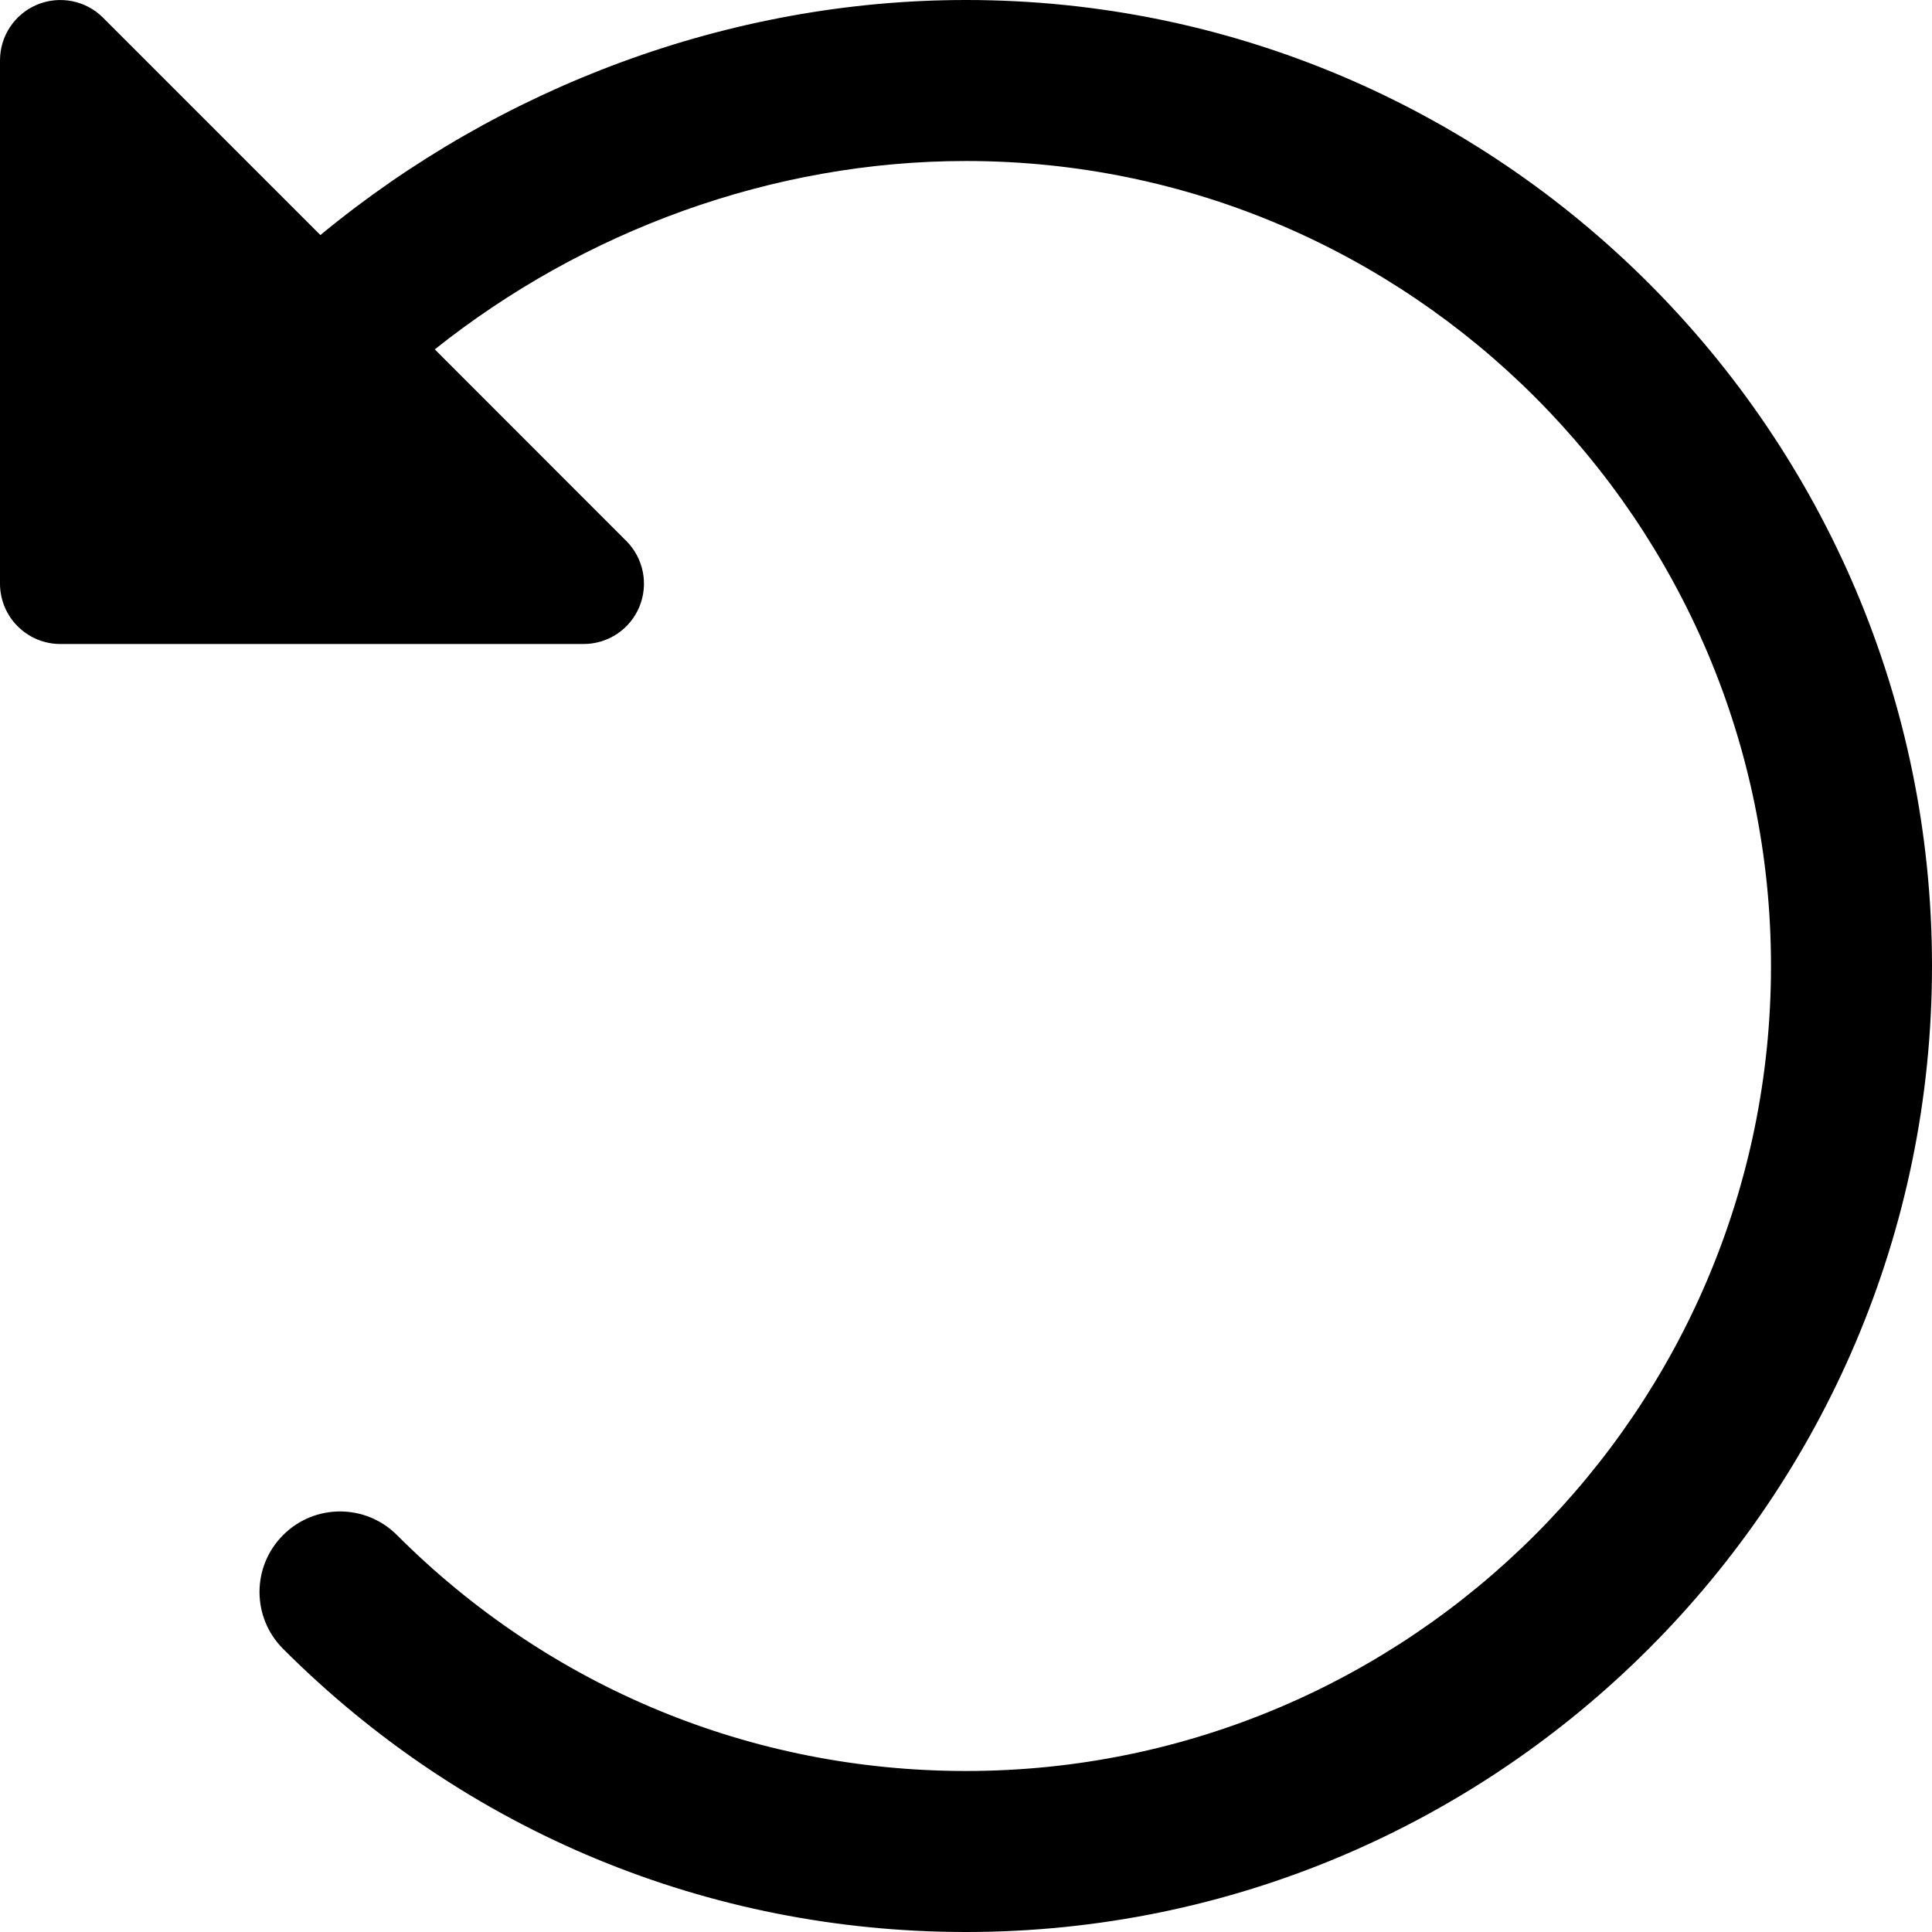
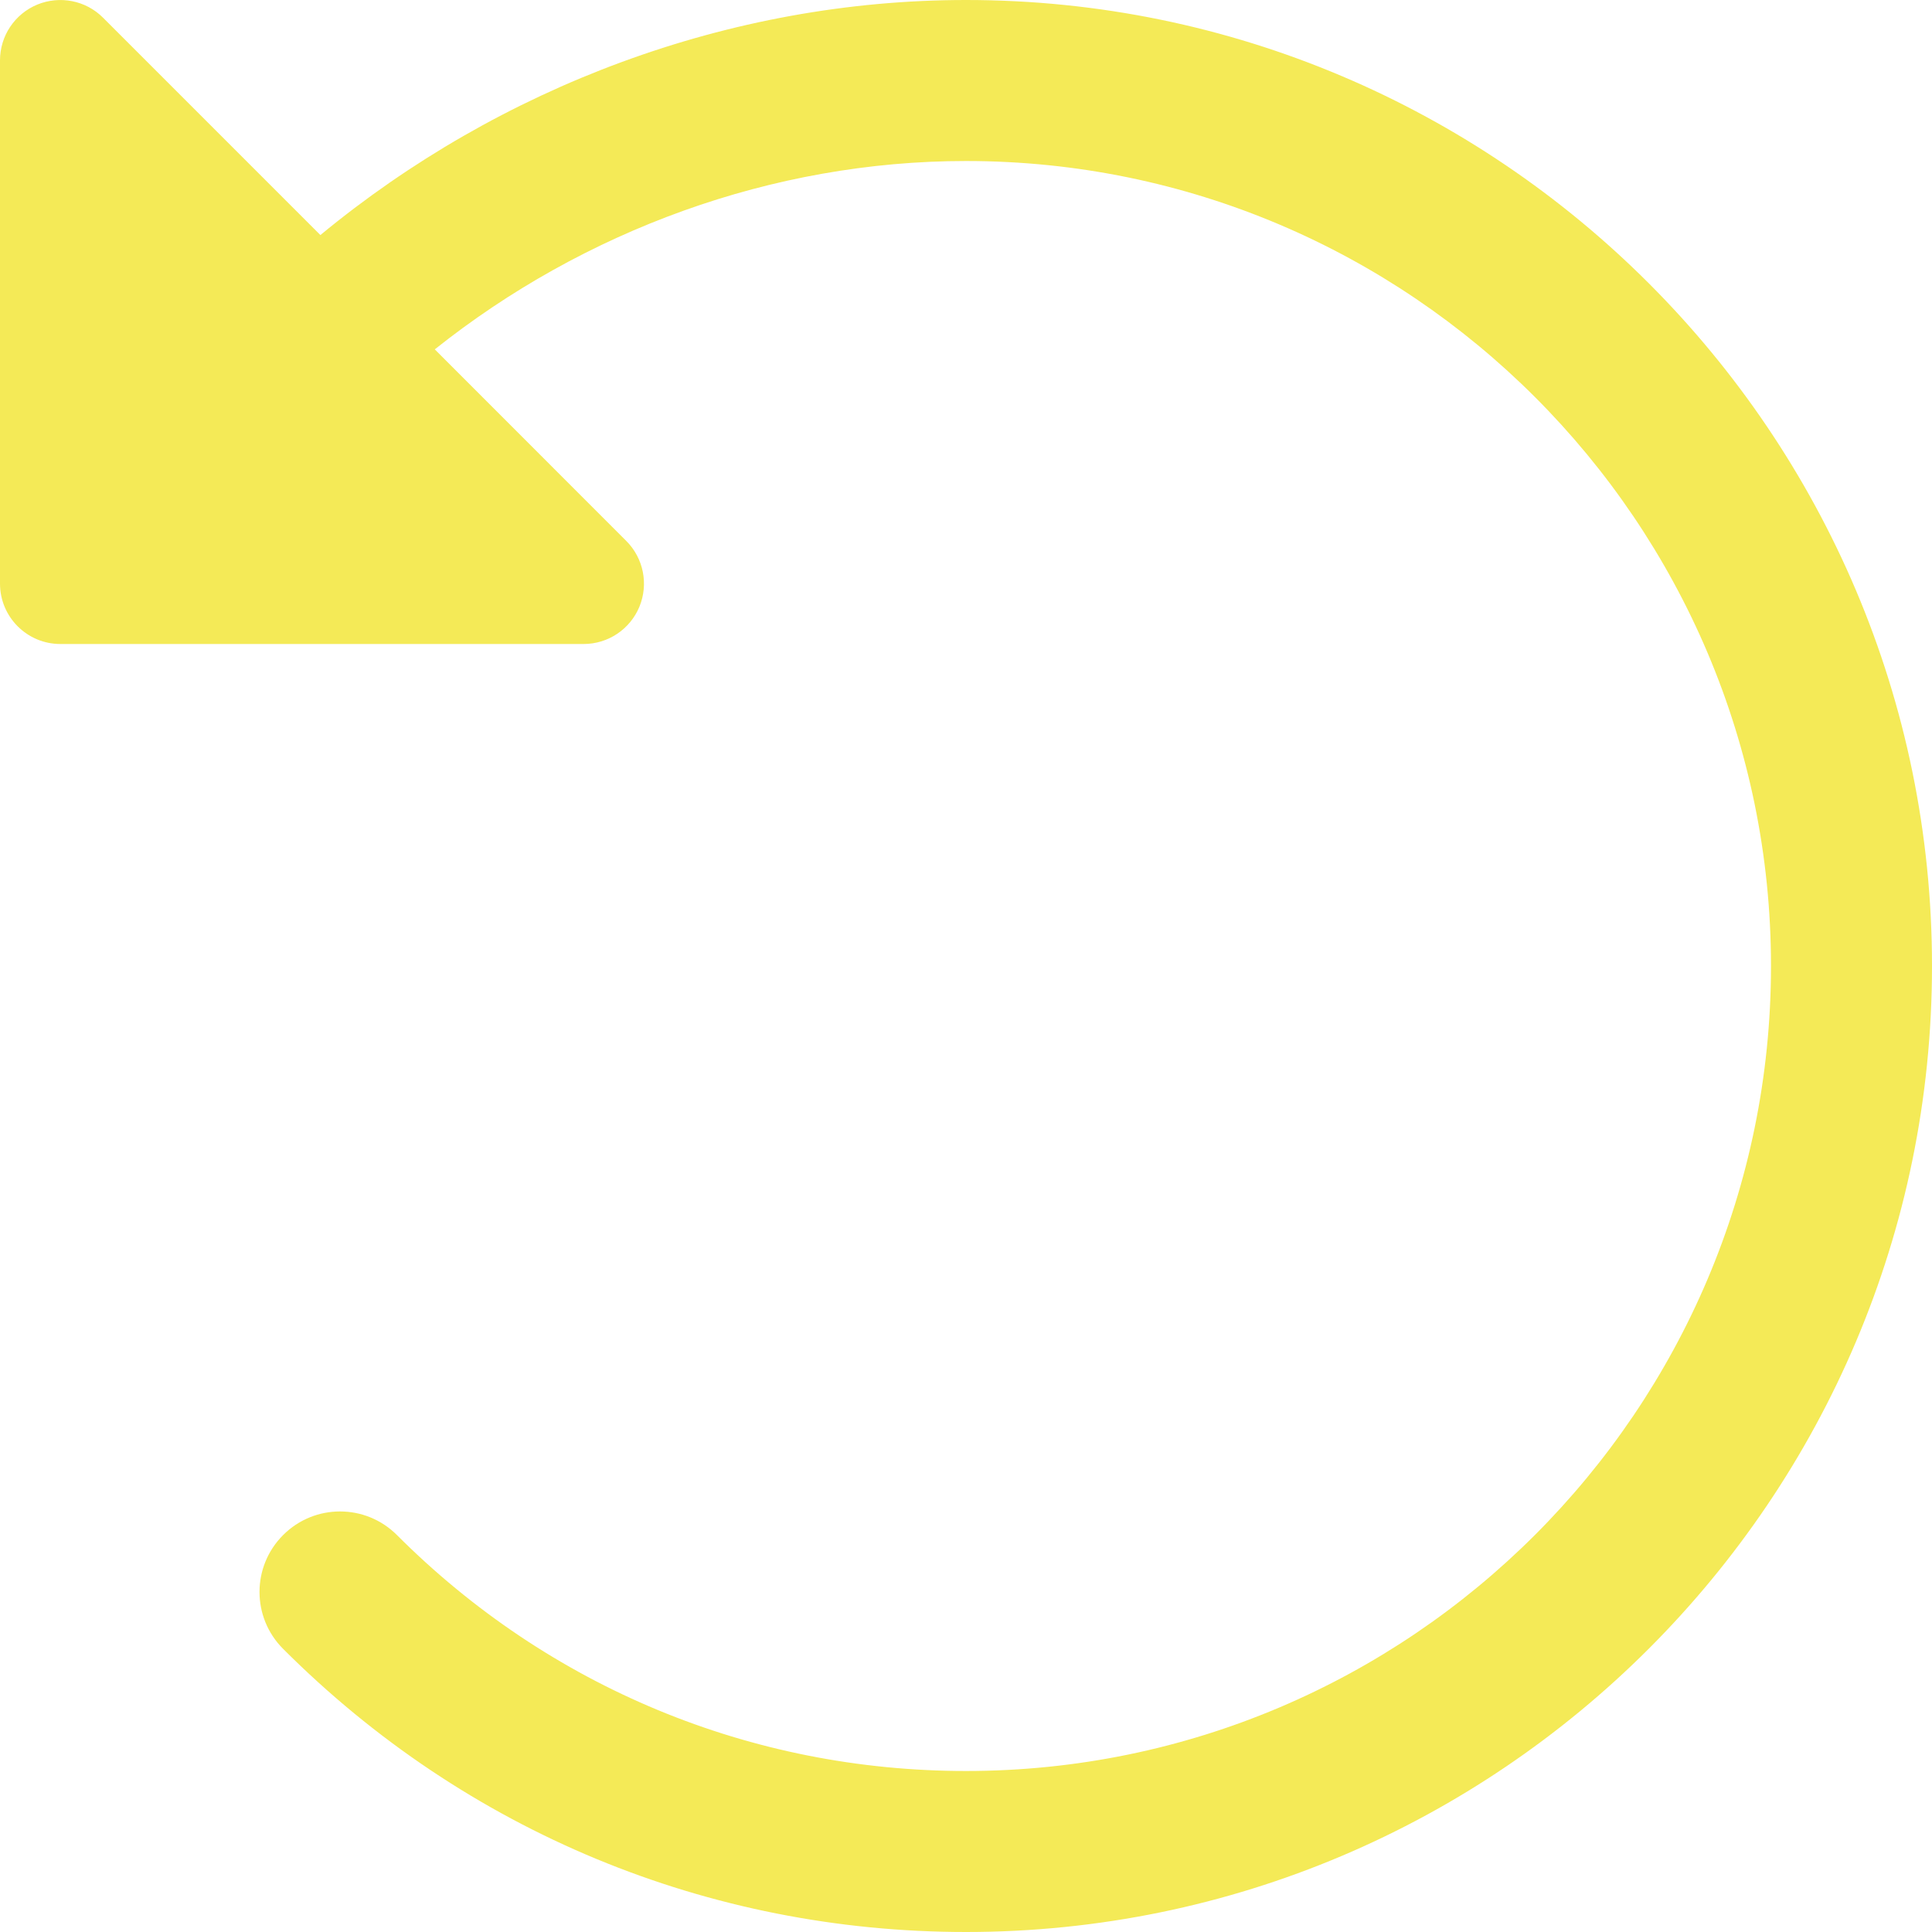
<svg xmlns="http://www.w3.org/2000/svg" height="32px" viewBox="0 0 512 512" width="32px" version="1.1" id="svg2087">
  <defs id="defs2091" />
-   <path d="M 9.879,1.215 C 15.852,-1.238 22.742,0.105 27.309,4.691 L 84.906,62.293 C 132.395,23.082 193.324,0 256,0 397.164,0 512,114.836 512,256 512,397.164 397.164,512 256,512 187.668,512 123.391,485.355 75.031,436.969 c -8.344,-8.34 -8.344,-21.82 0,-30.164 8.34,-8.34 21.82,-8.34 30.164,0 C 145.492,447.125 199.062,469.332 256,469.332 373.633,469.332 469.332,373.633 469.332,256 469.332,138.367 373.633,42.668 256,42.668 c -51.414,0 -101.332,18.496 -140.777,49.918 l 50.75,50.773 c 4.586,4.586 5.93,11.457 3.477,17.43 -2.473,5.973 -8.297,9.879 -14.781,9.879 H 16 c -8.832,0 -16,-7.168 -16,-16 V 16 C 0,9.516 3.902,3.691 9.879,1.215 Z m 0,0" id="path2085" />
+   <path d="M 9.879,1.215 C 15.852,-1.238 22.742,0.105 27.309,4.691 L 84.906,62.293 C 132.395,23.082 193.324,0 256,0 397.164,0 512,114.836 512,256 512,397.164 397.164,512 256,512 187.668,512 123.391,485.355 75.031,436.969 c -8.344,-8.34 -8.344,-21.82 0,-30.164 8.34,-8.34 21.82,-8.34 30.164,0 C 145.492,447.125 199.062,469.332 256,469.332 373.633,469.332 469.332,373.633 469.332,256 469.332,138.367 373.633,42.668 256,42.668 c -51.414,0 -101.332,18.496 -140.777,49.918 l 50.75,50.773 c 4.586,4.586 5.93,11.457 3.477,17.43 -2.473,5.973 -8.297,9.879 -14.781,9.879 H 16 c -8.832,0 -16,-7.168 -16,-16 V 16 C 0,9.516 3.902,3.691 9.879,1.215 Z m 0,0" id="path2085" fill="#F4EA57" />
</svg>
